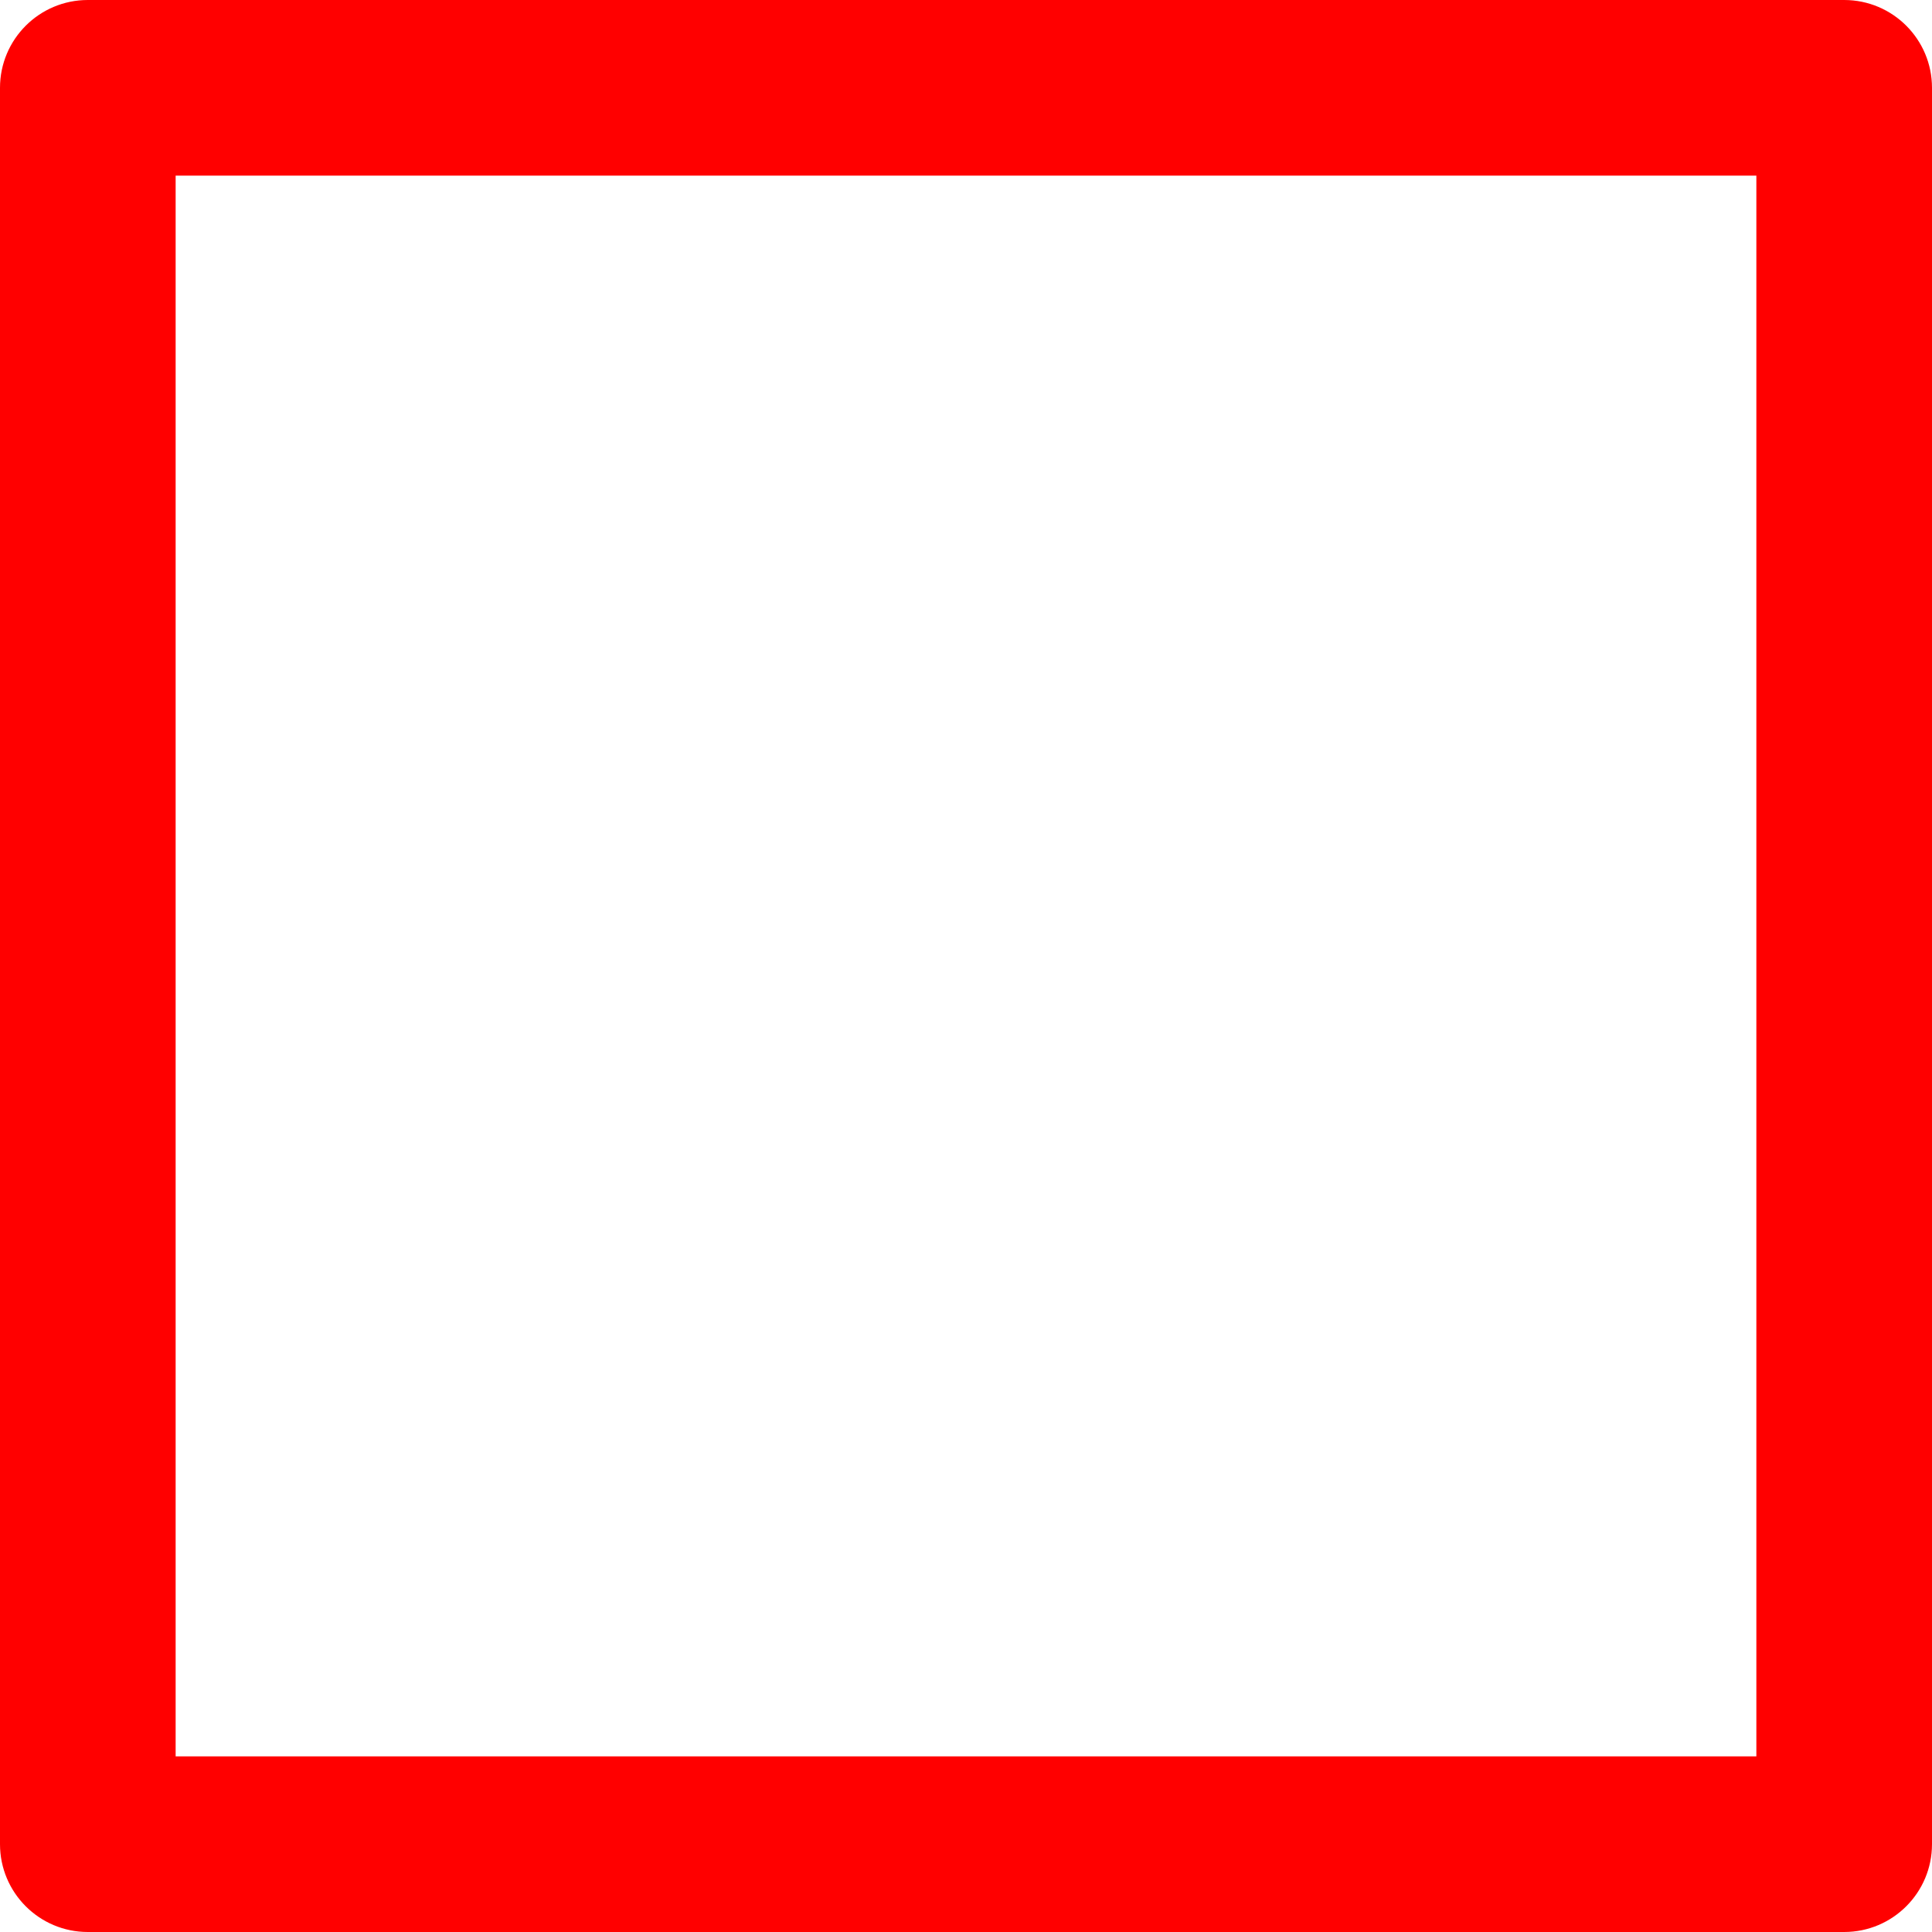
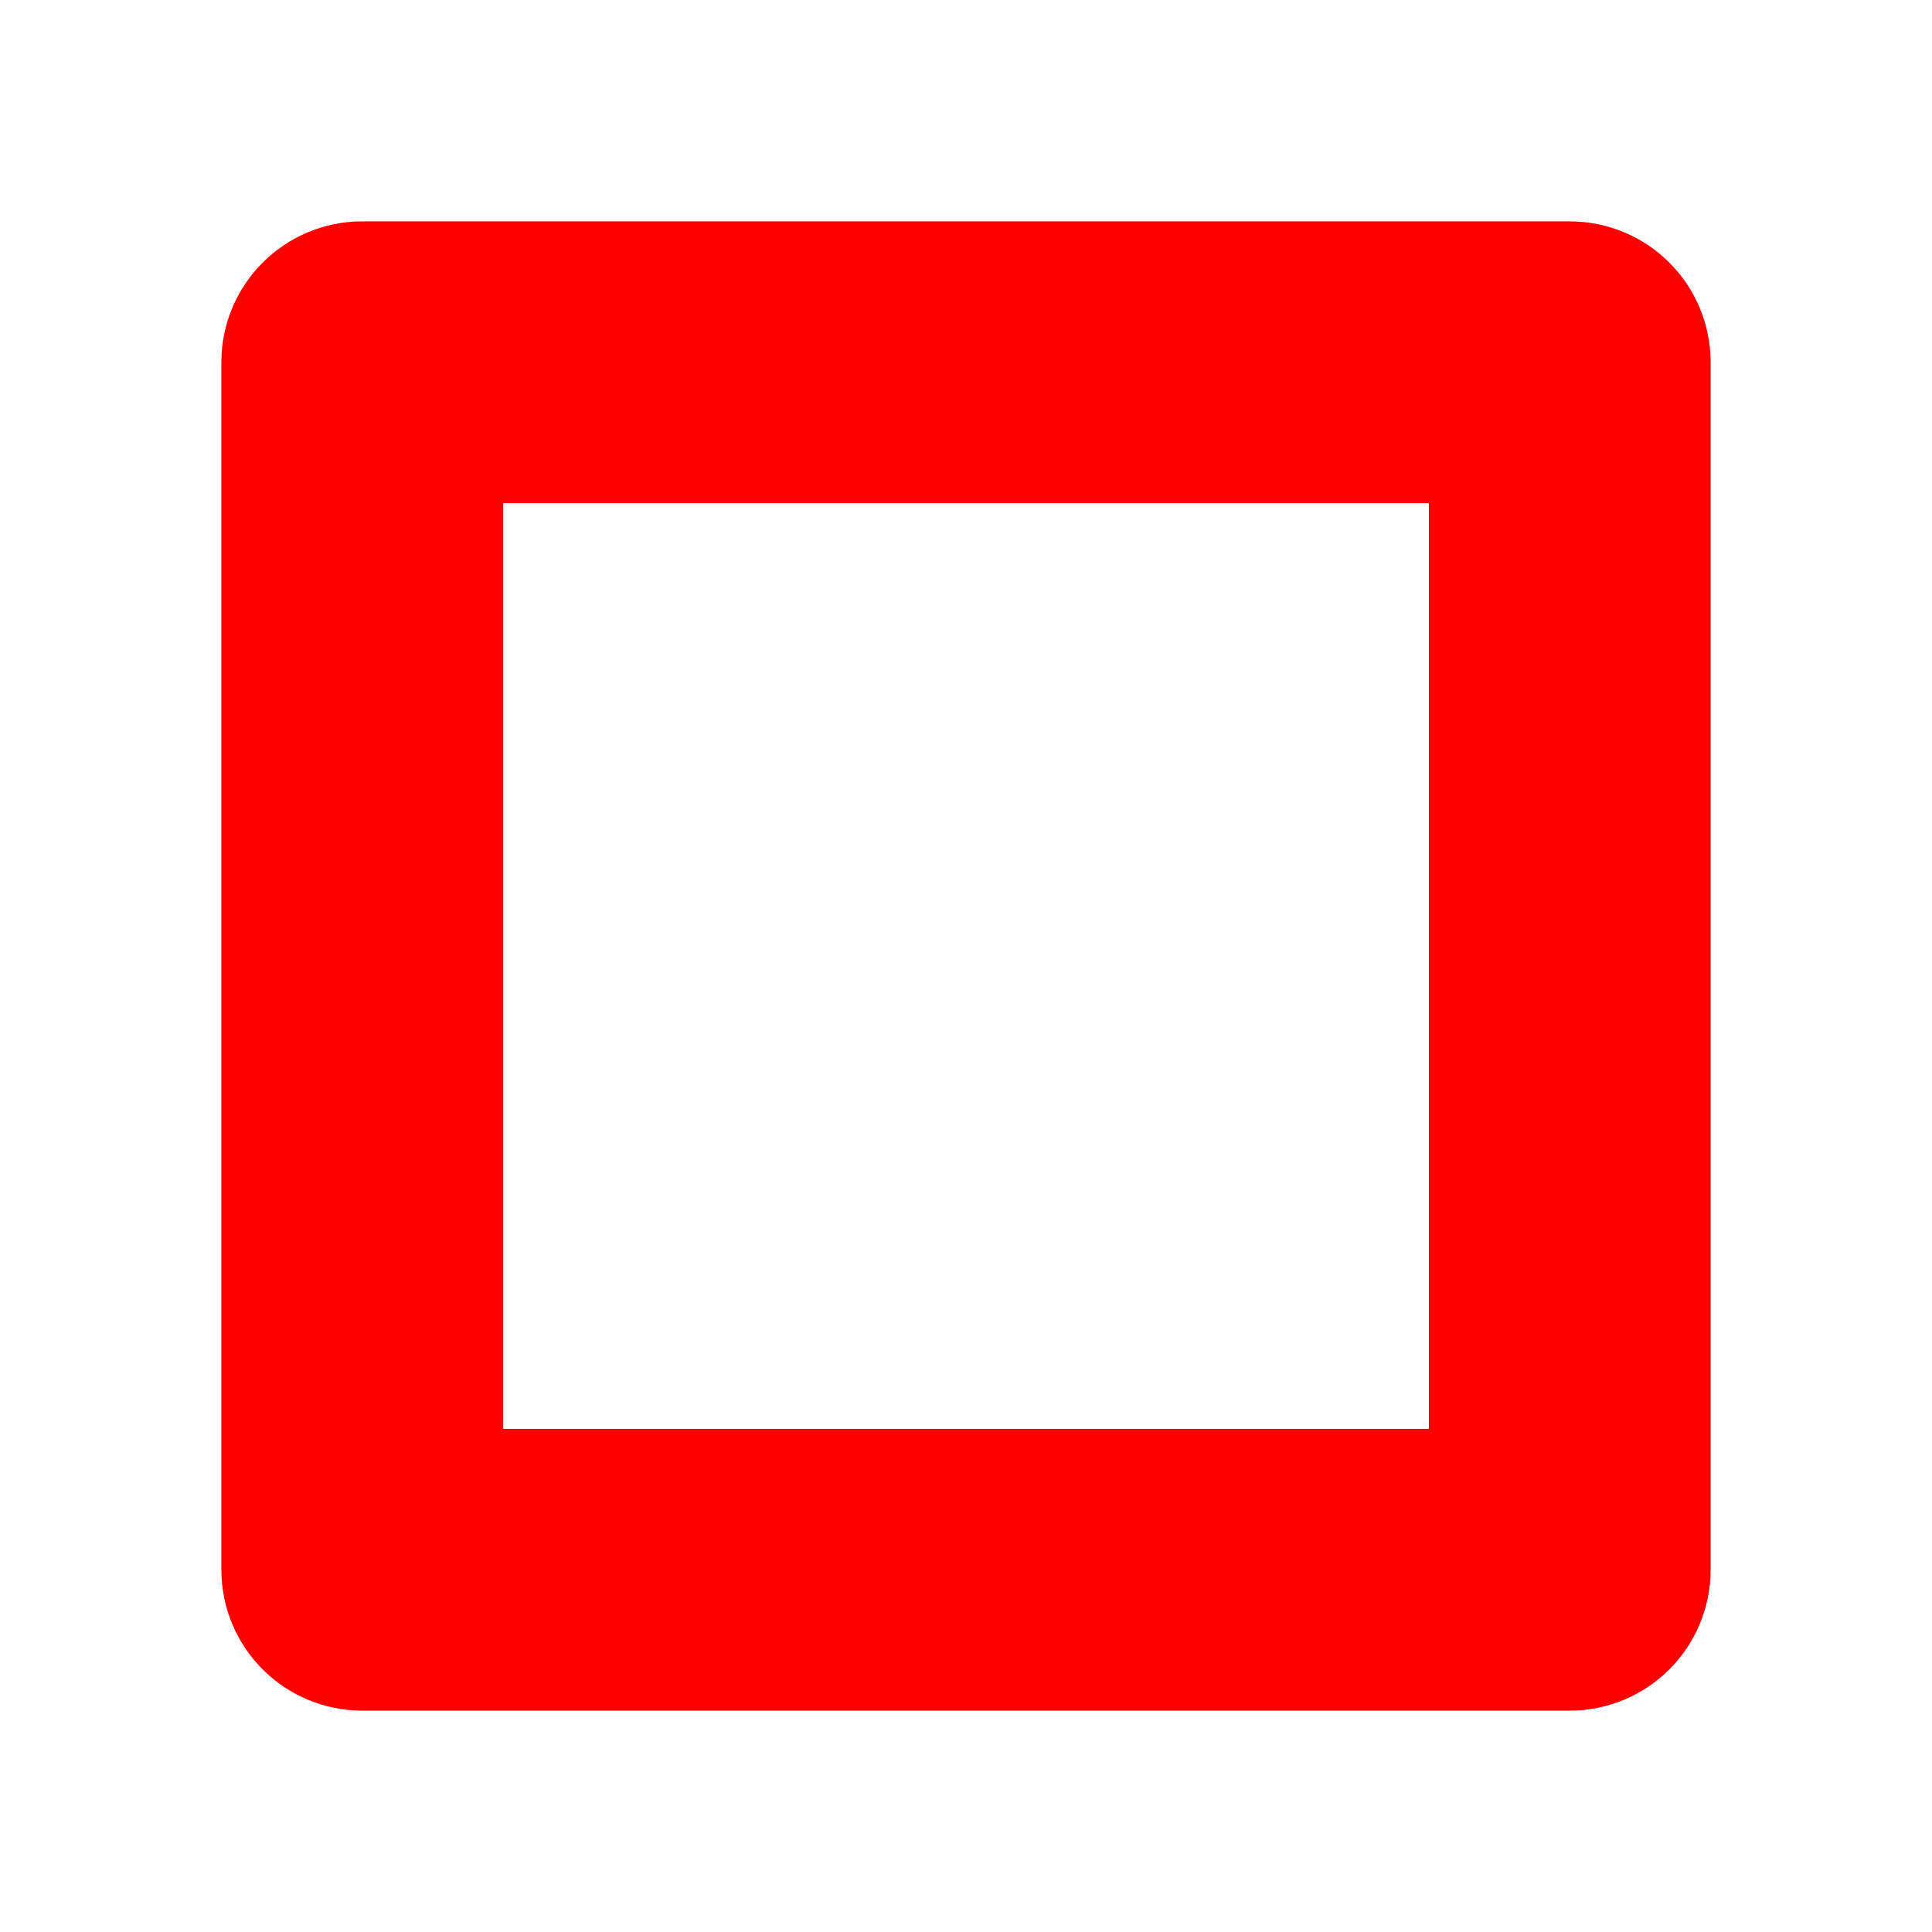
- <svg xmlns="http://www.w3.org/2000/svg" width="16" height="16" viewBox="0 0 330 330">
-   <path d="M315 0H15C6.716 0 0 6.716 0 15v300c0 8.284 6.716 15 15 15h300c8.284 0 15-6.716 15-15V15c0-8.284-6.716-15-15-15zm-15 300H30V30h270v270z" fill="red" />
+ <svg xmlns="http://www.w3.org/2000/svg" width="16" height="16" viewBox="-75 -75 480 480">
+   <path stroke-width="40" d="M315 0H15C6.716 0 0 6.716 0 15v300c0 8.284 6.716 15 15 15h300c8.284 0 15-6.716 15-15V15c0-8.284-6.716-15-15-15zm-15 300H30V30h270v270z" stroke="#f00" fill="#f00" />
</svg>
